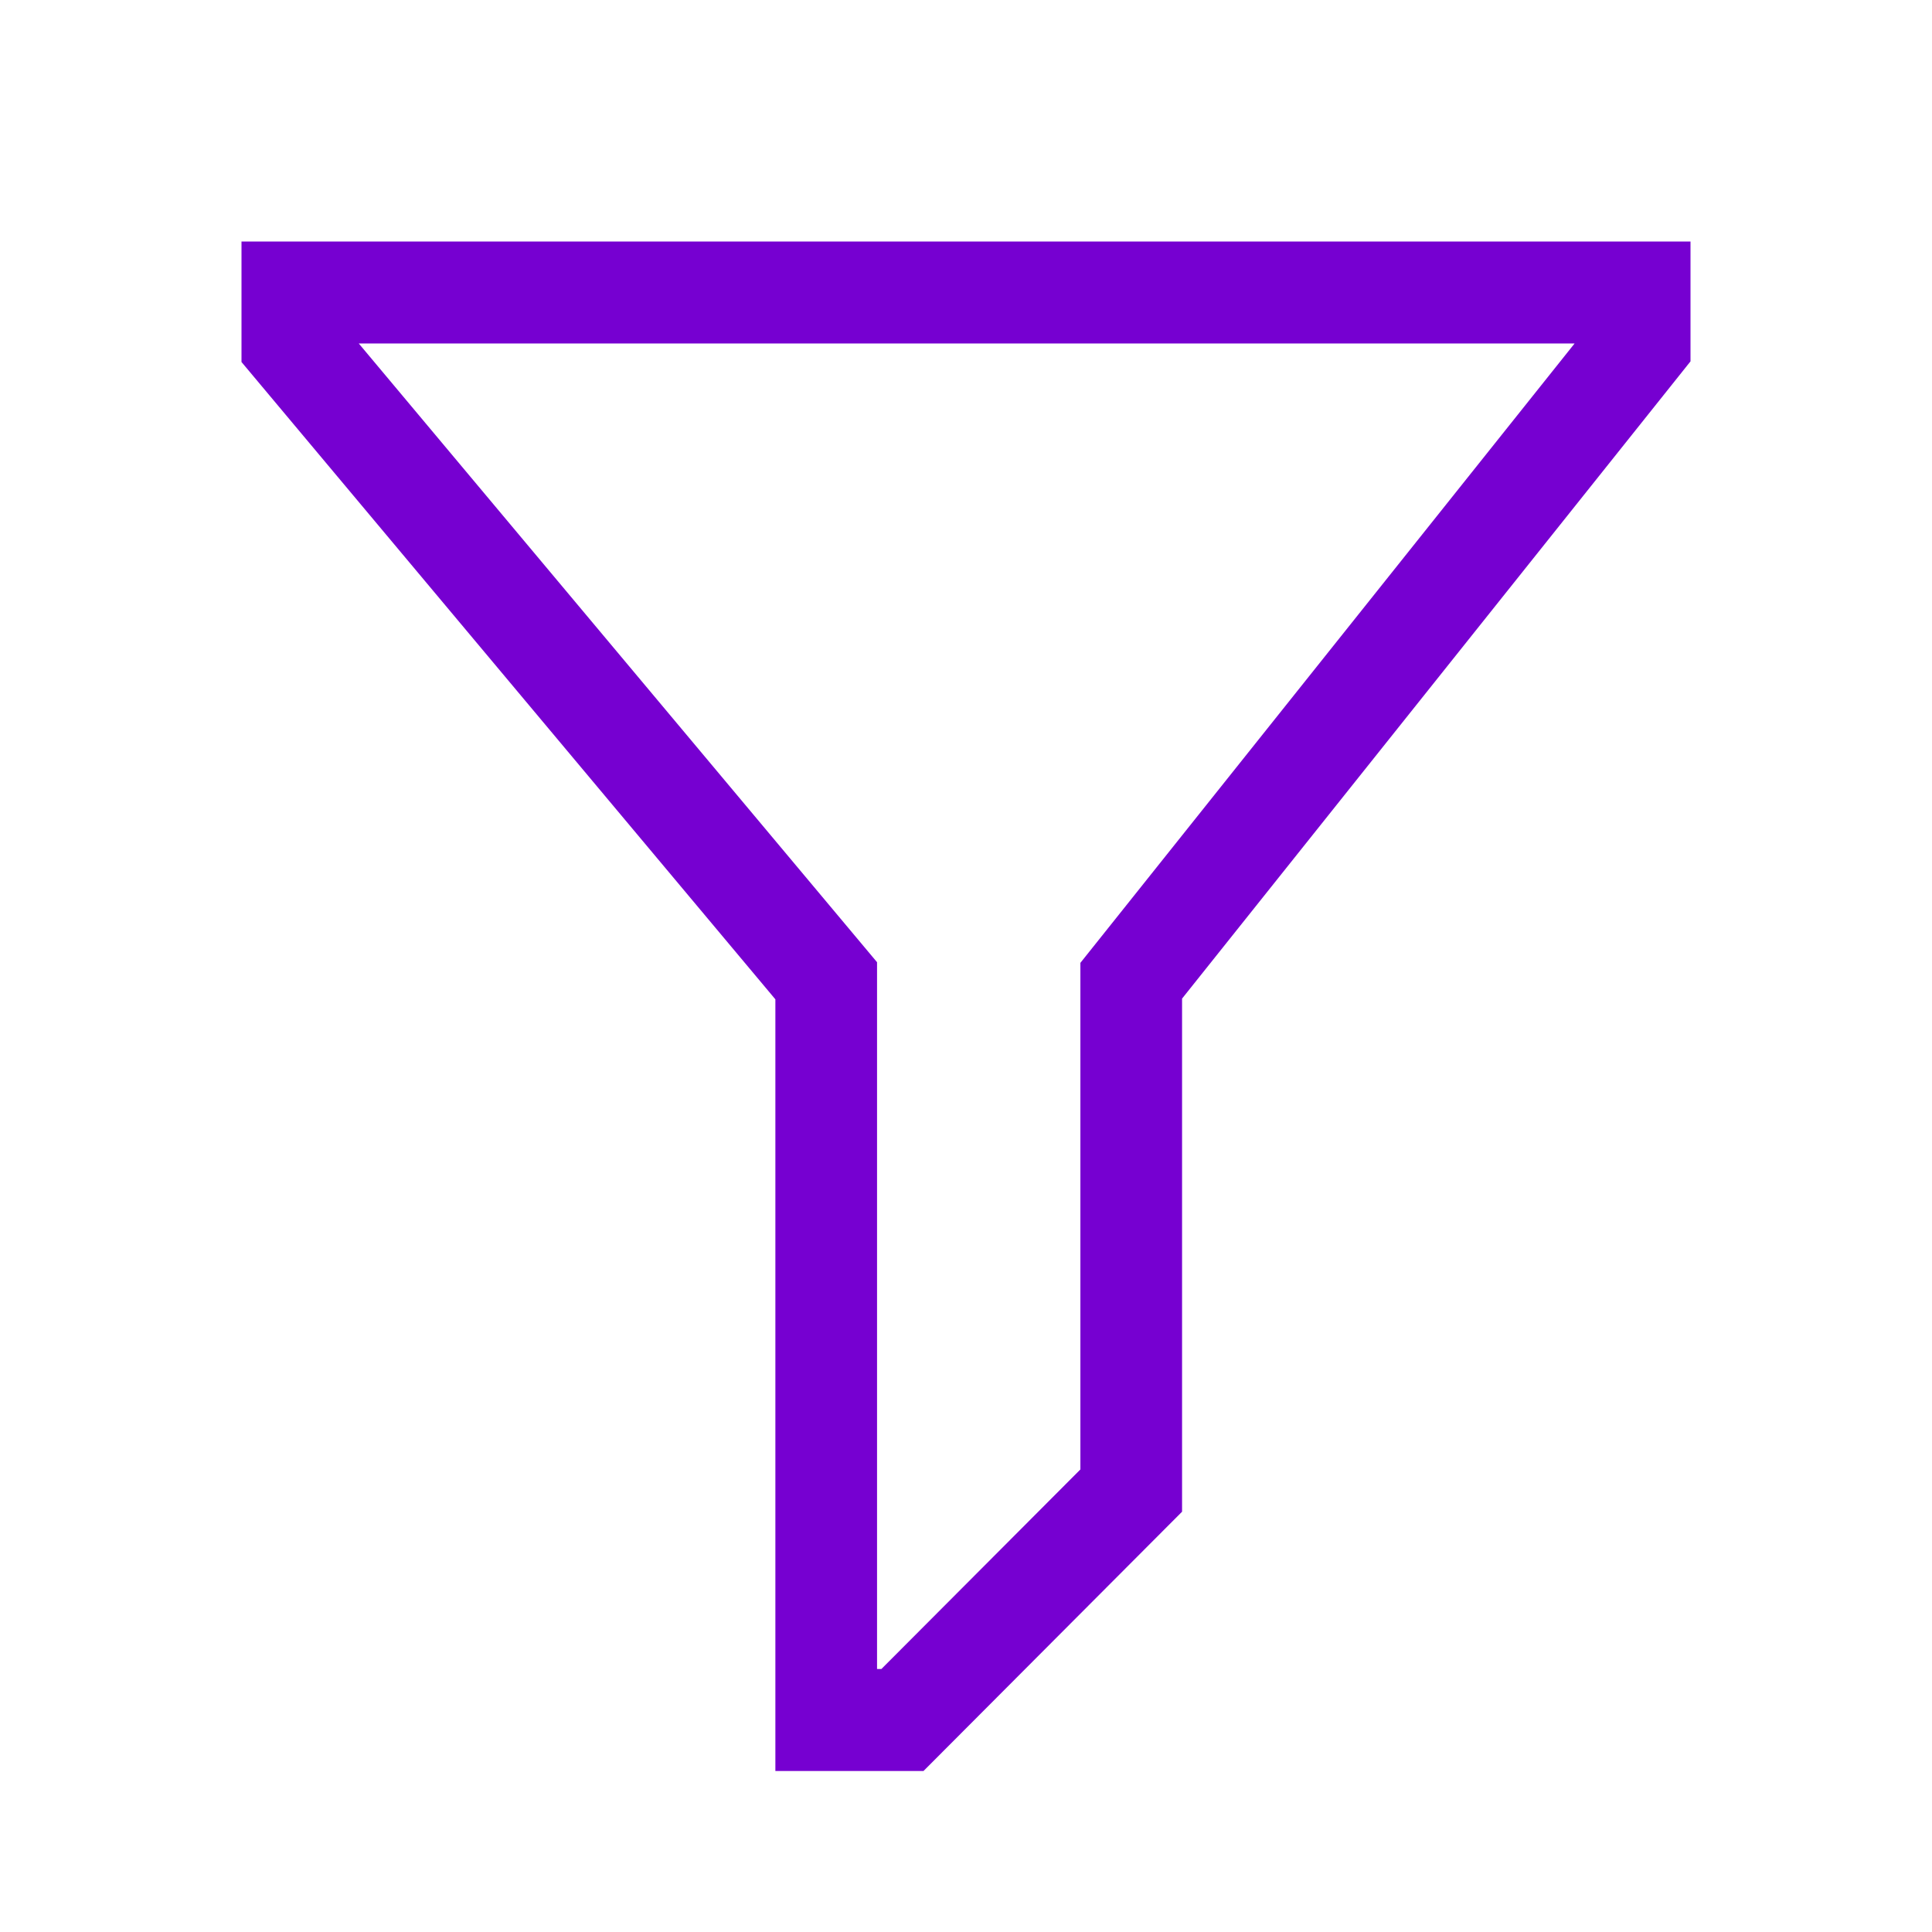
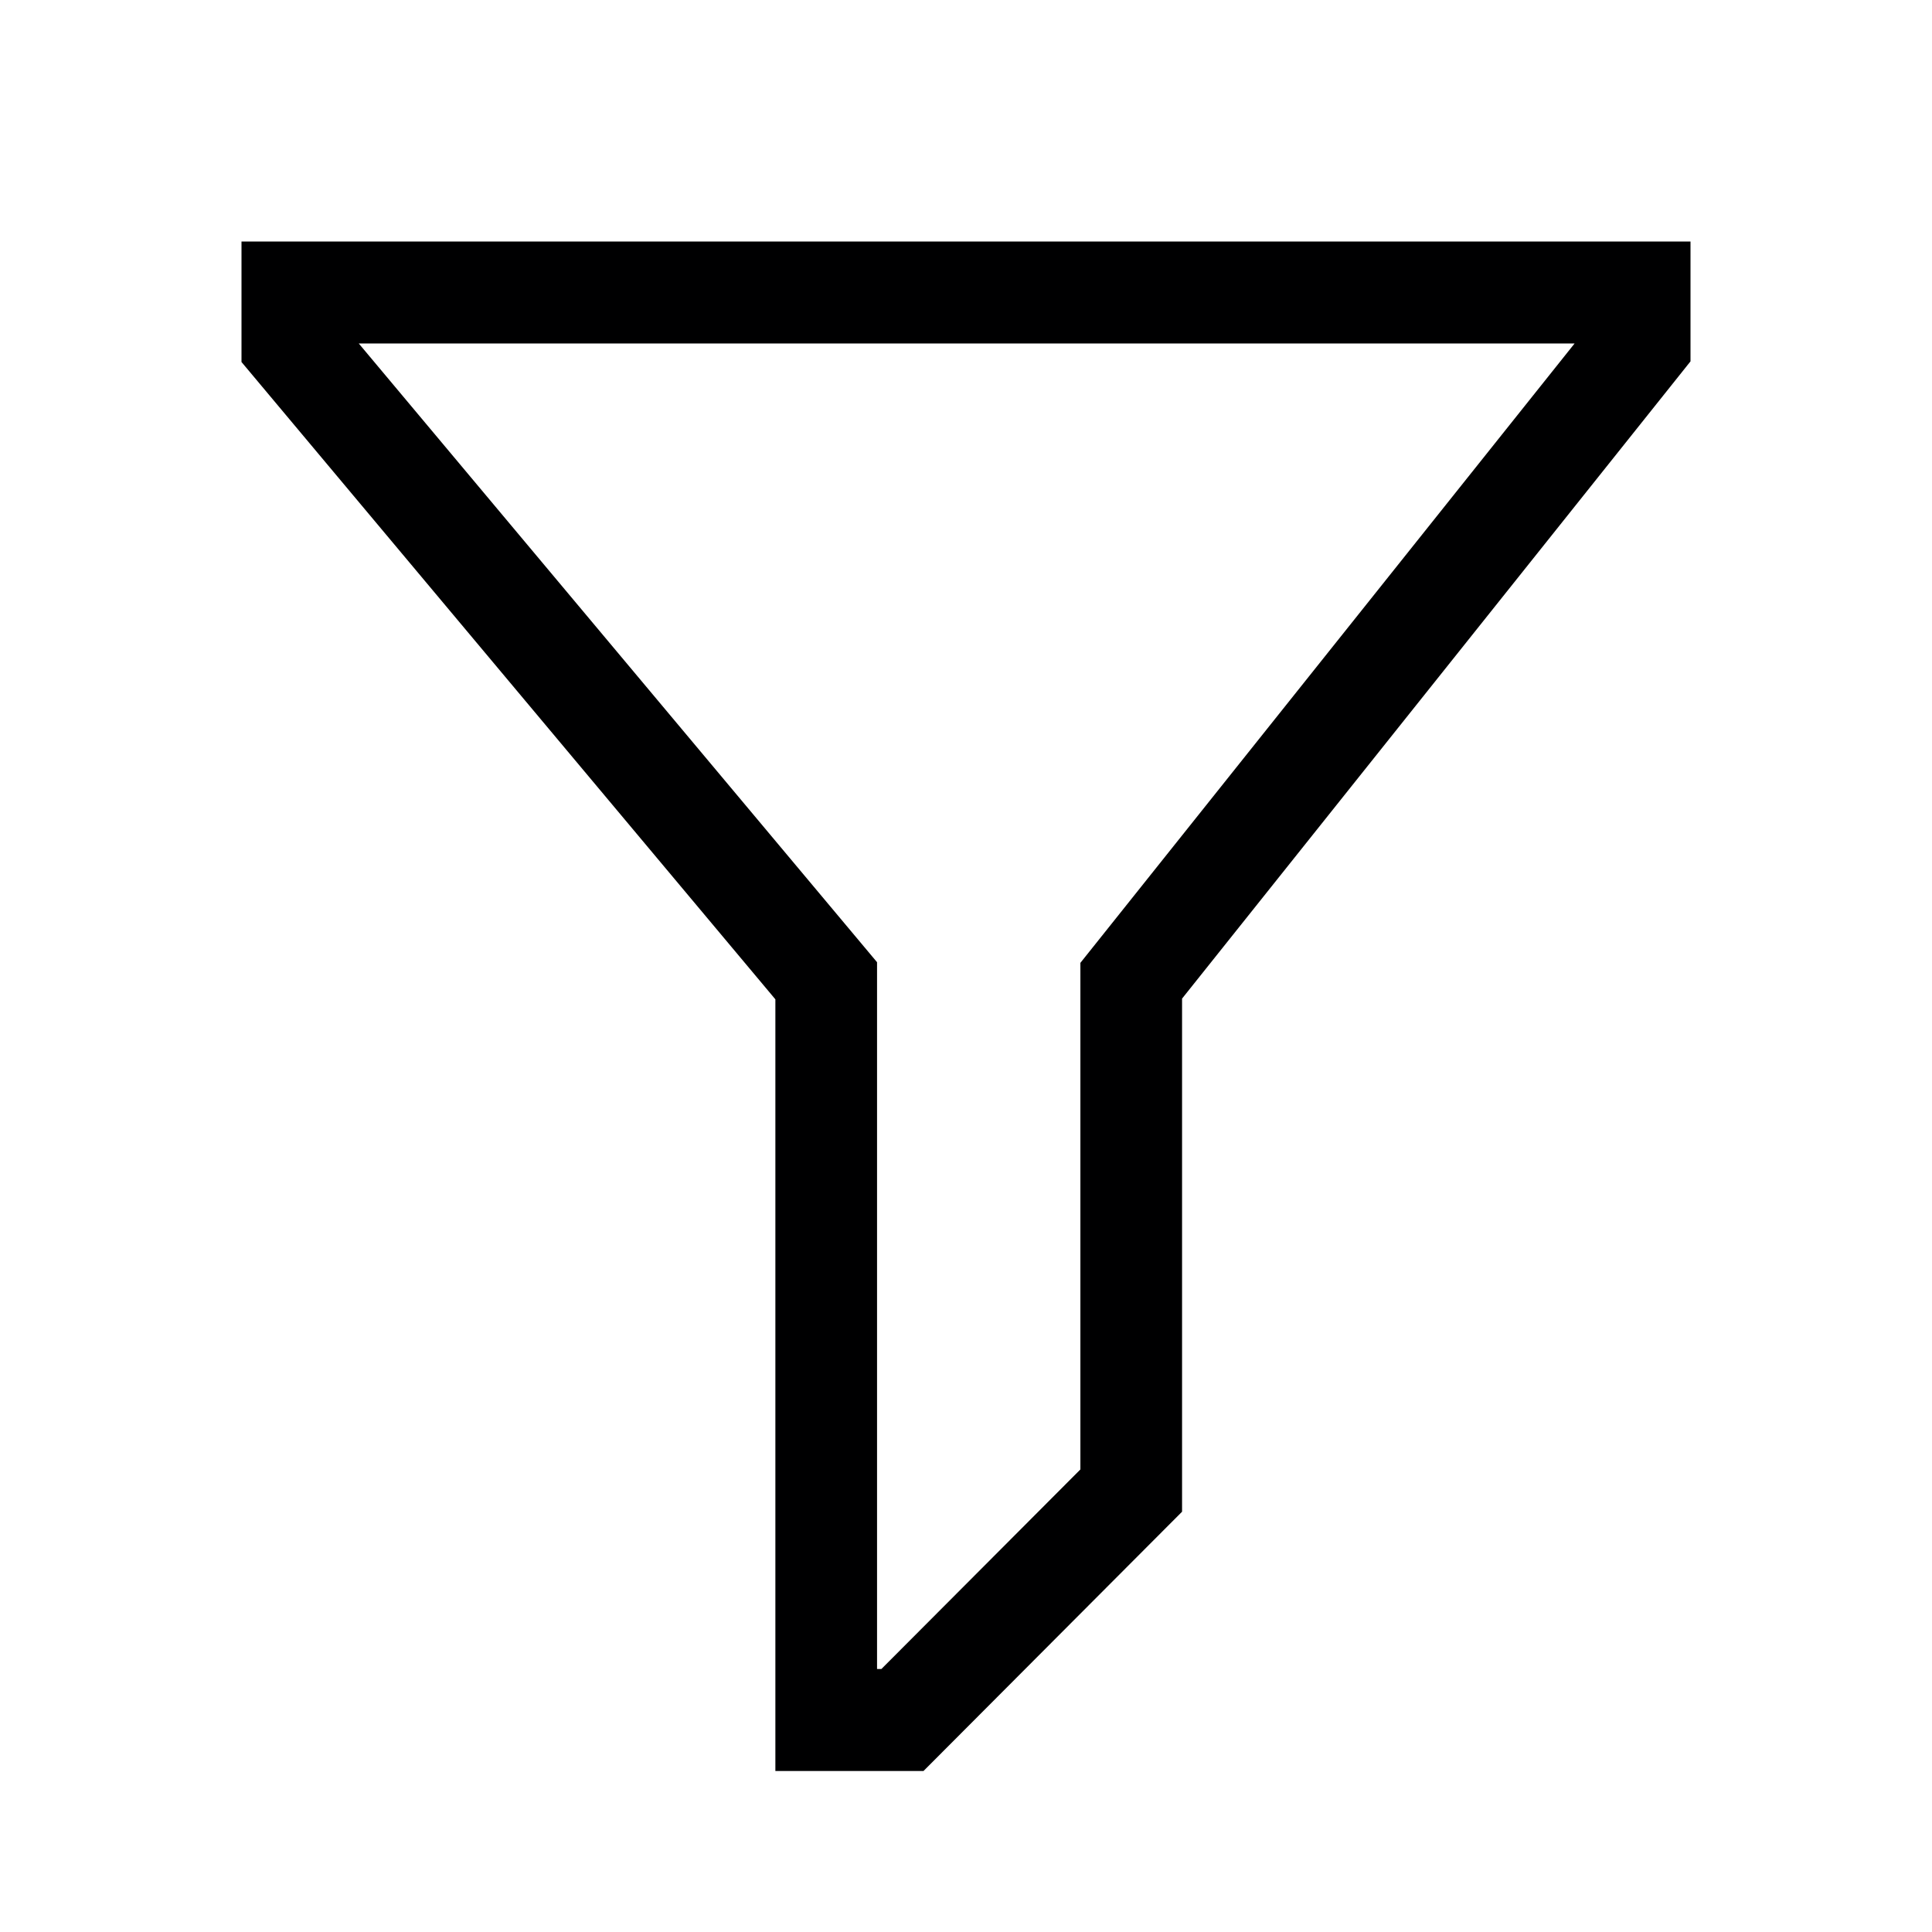
<svg xmlns="http://www.w3.org/2000/svg" width="24" height="24" viewBox="0 0 24 24" fill="none">
-   <path d="M11.472 22H9.632V12.414L3 4.497V3H21V4.489L14.684 12.405V18.779L11.472 22ZM10.895 20.733H10.949L13.421 18.254V11.961L19.56 4.267H4.457L10.895 11.953V20.733Z" fill="#7600D1" />
+   <path d="M11.472 22H9.632V12.414L3 4.497V3H21V4.489L14.684 12.405V18.779L11.472 22ZM10.895 20.733H10.949L13.421 18.254V11.961L19.56 4.267H4.457L10.895 11.953V20.733Z" fill="#000001" />
</svg>
